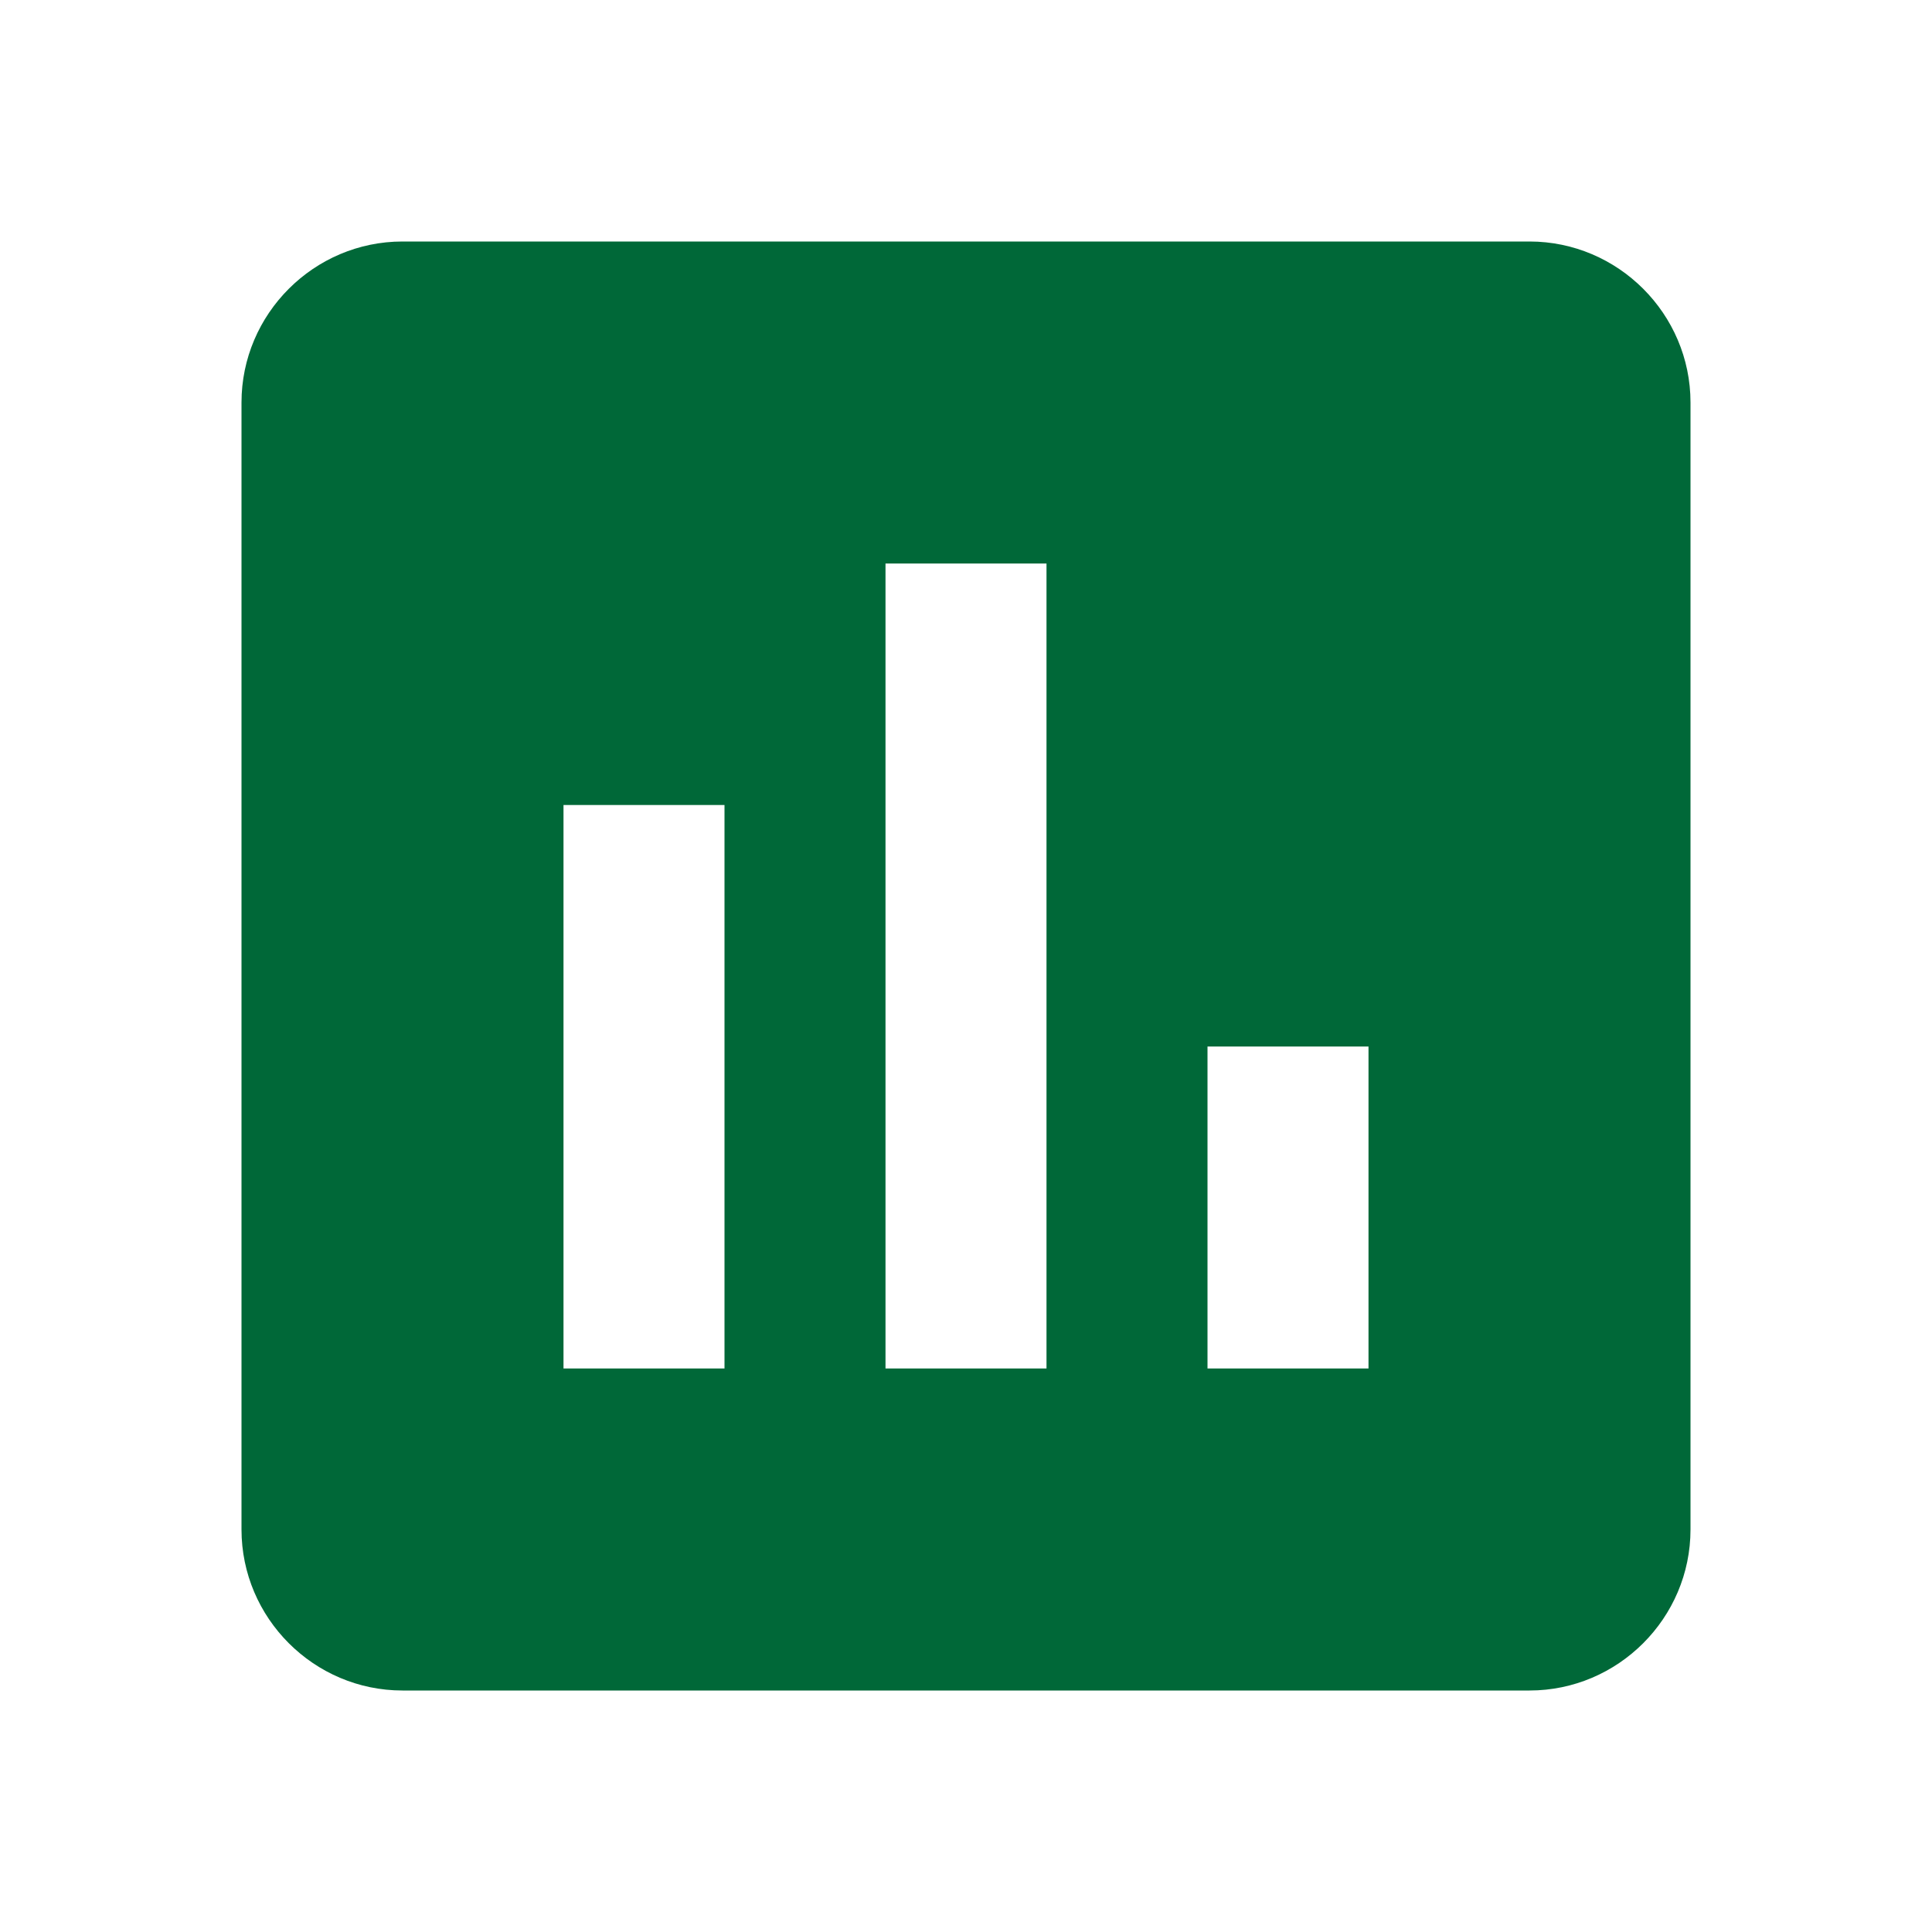
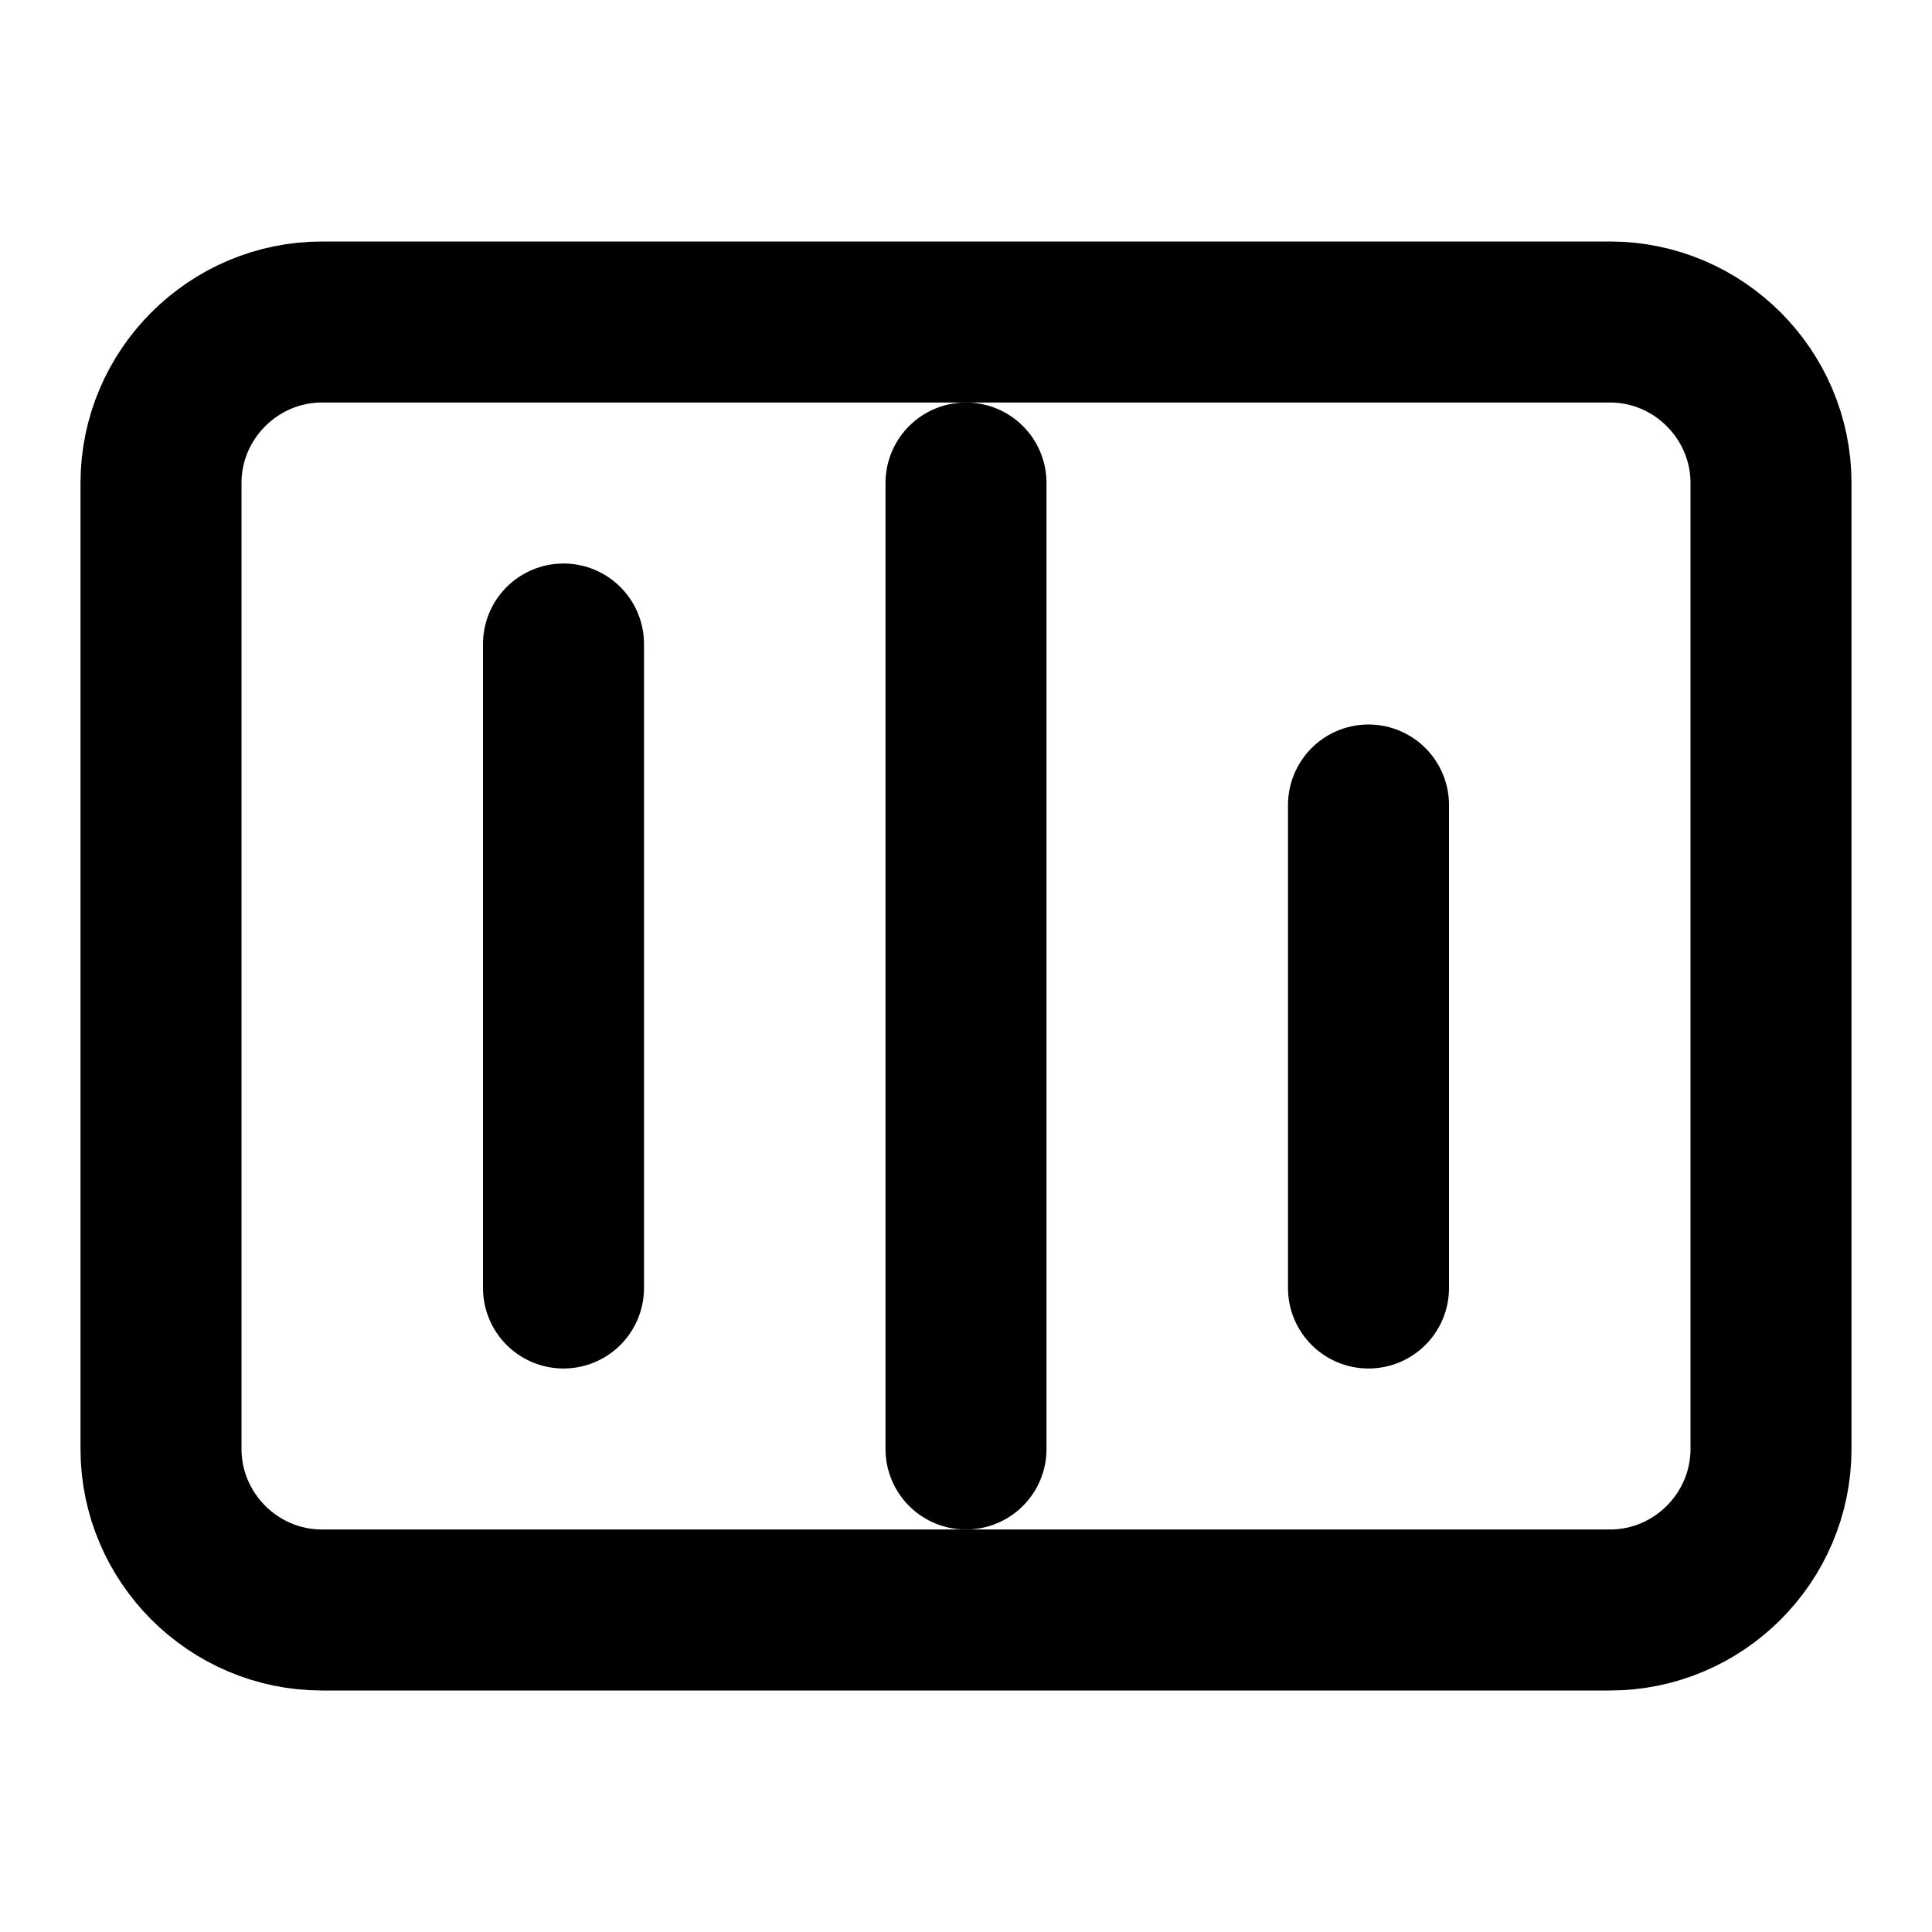
- <svg xmlns="http://www.w3.org/2000/svg" width="24" height="24" viewBox="0 0 24 24">
-   <path d="M19 3H5c-1.1 0-2 .9-2 2v14c0 1.1.9 2 2 2h14c1.1 0 2-.9 2-2V5c0-1.1-.9-2-2-2zM9 17H7v-7h2v7zm4 0h-2V7h2v10zm4 0h-2v-4h2v4z" fill="#006838" />
+ <svg xmlns="http://www.w3.org/2000/svg" viewBox="0 0 24 24" fill="none">
+   <path d="M4 4h16c1.1 0 2 .9 2 2v12c0 1.1-.9 2-2 2H4c-1.1 0-2-.9-2-2V6c0-1.1.9-2 2-2z" stroke="black" stroke-width="2" />
+   <path d="M7 8v8M12 6v12M17 10v6" stroke="black" stroke-width="2" stroke-linecap="round" />
</svg>
